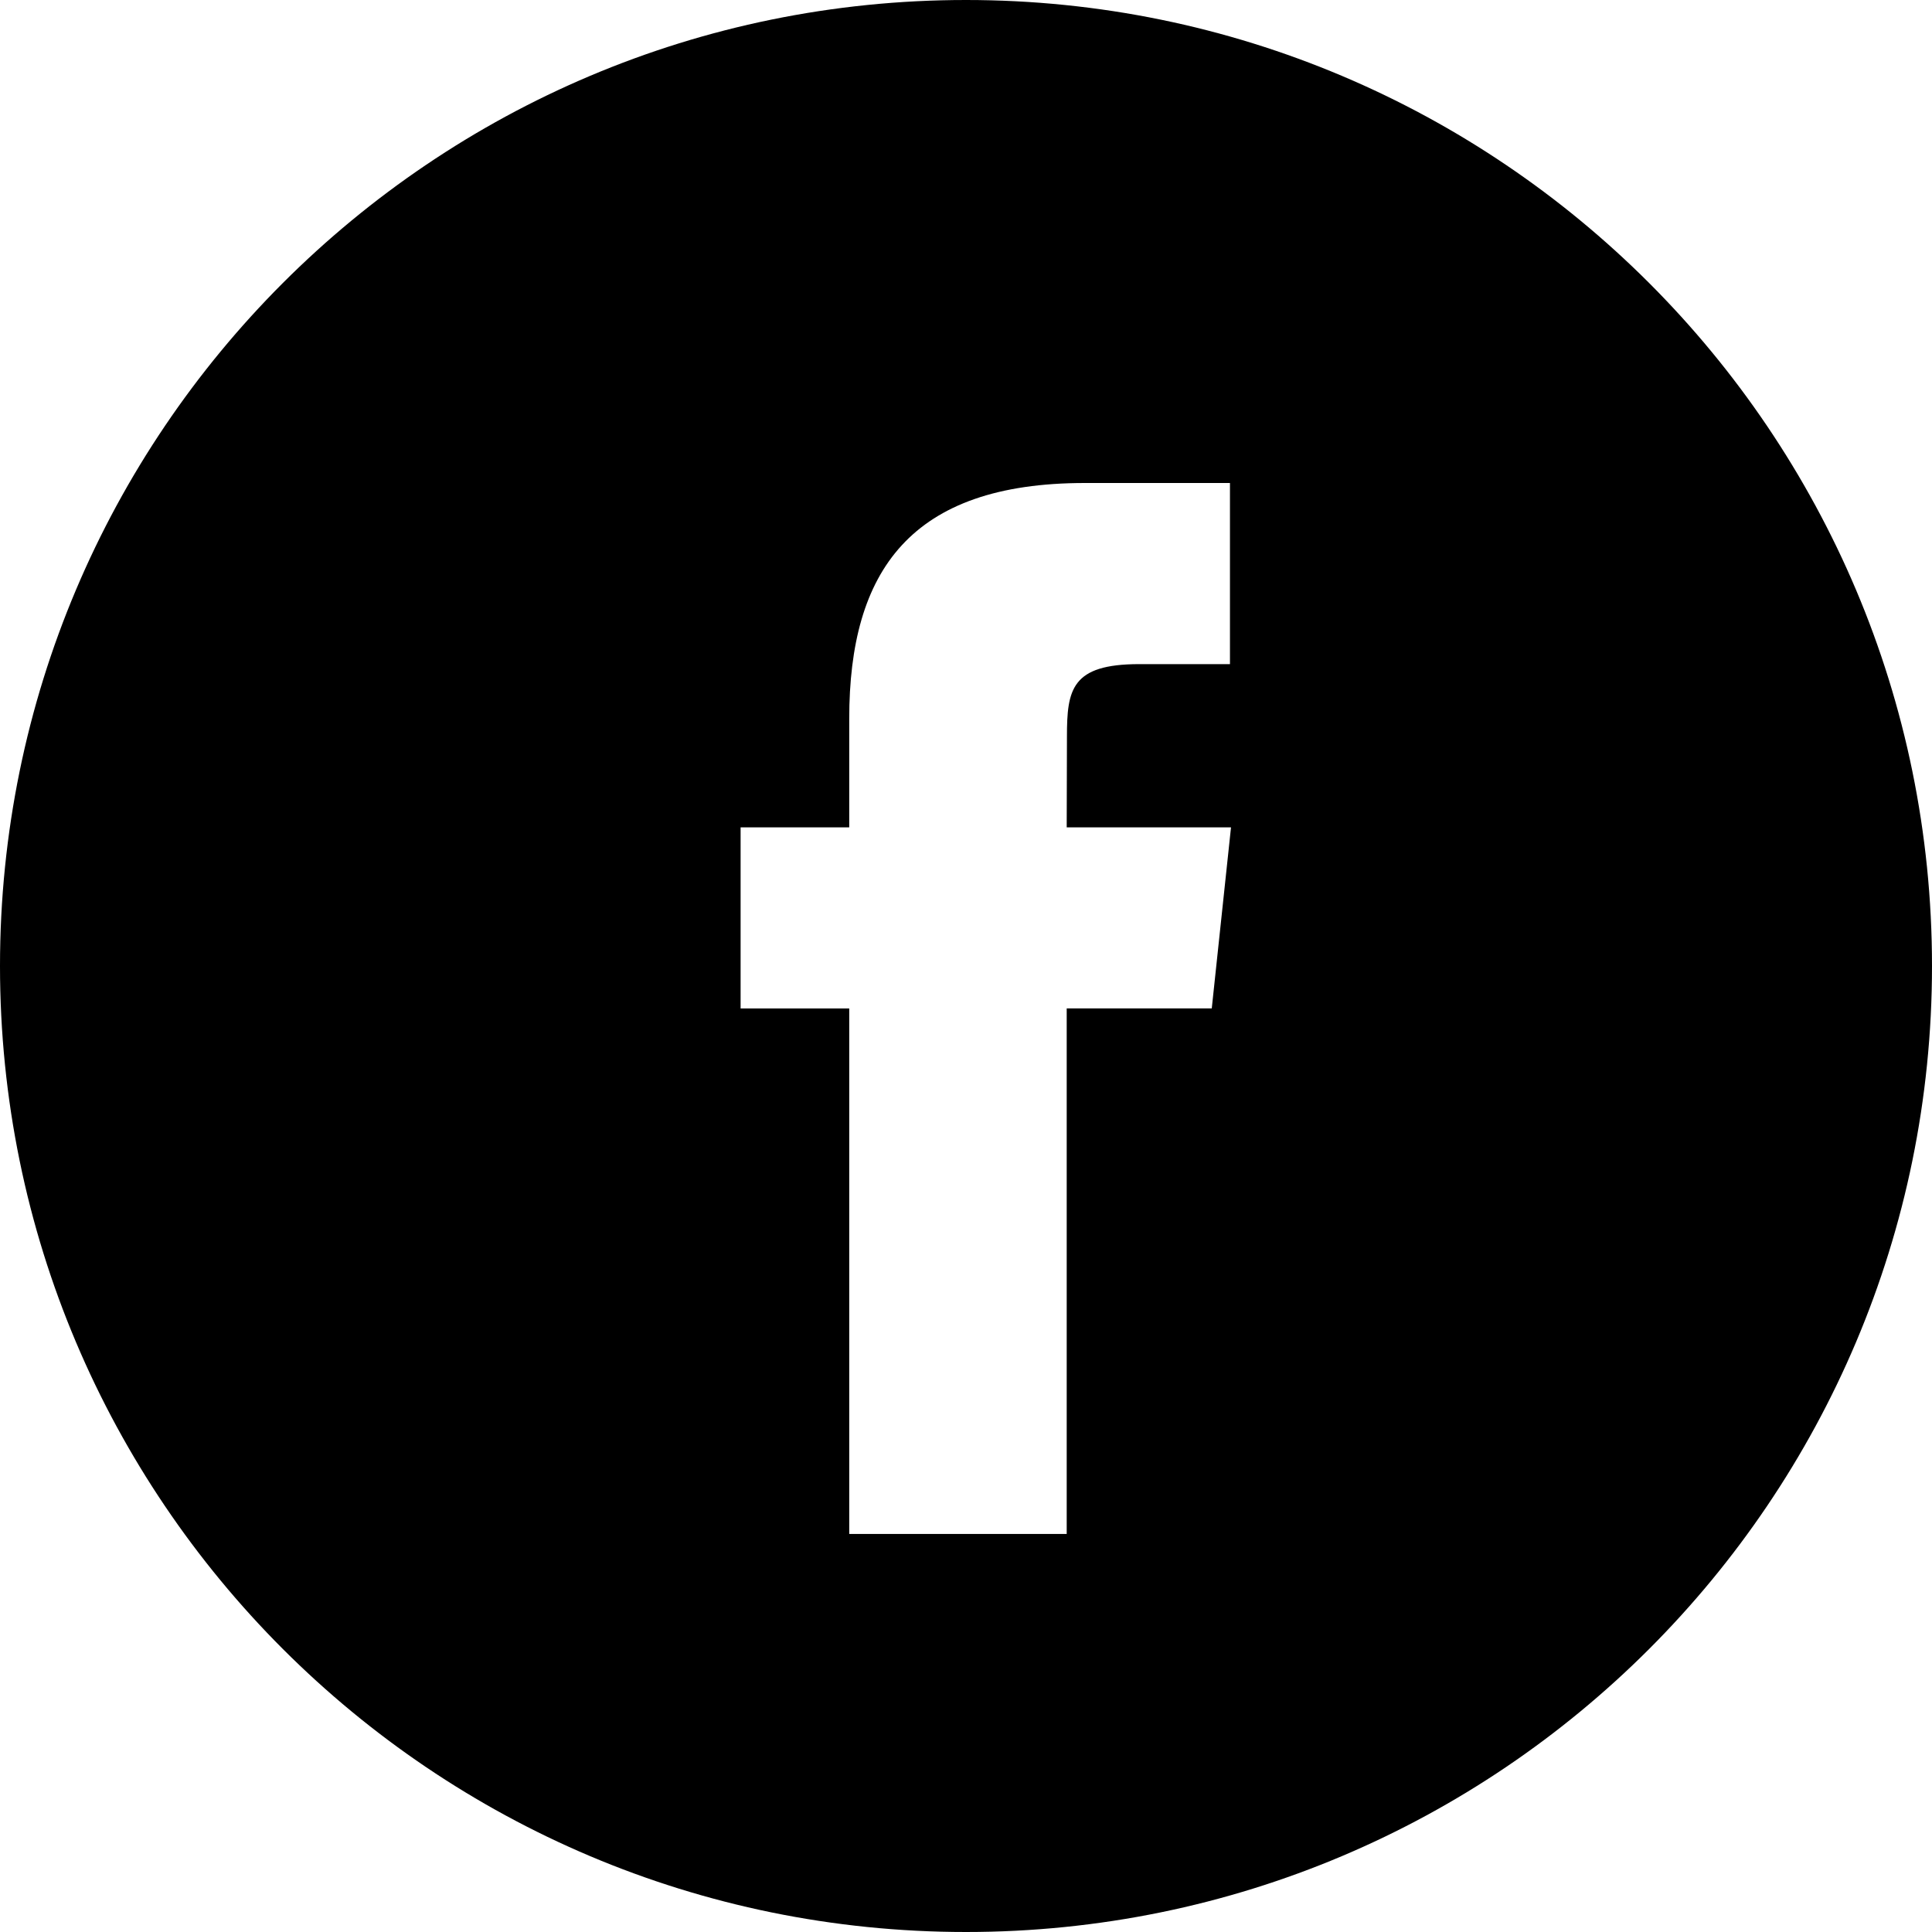
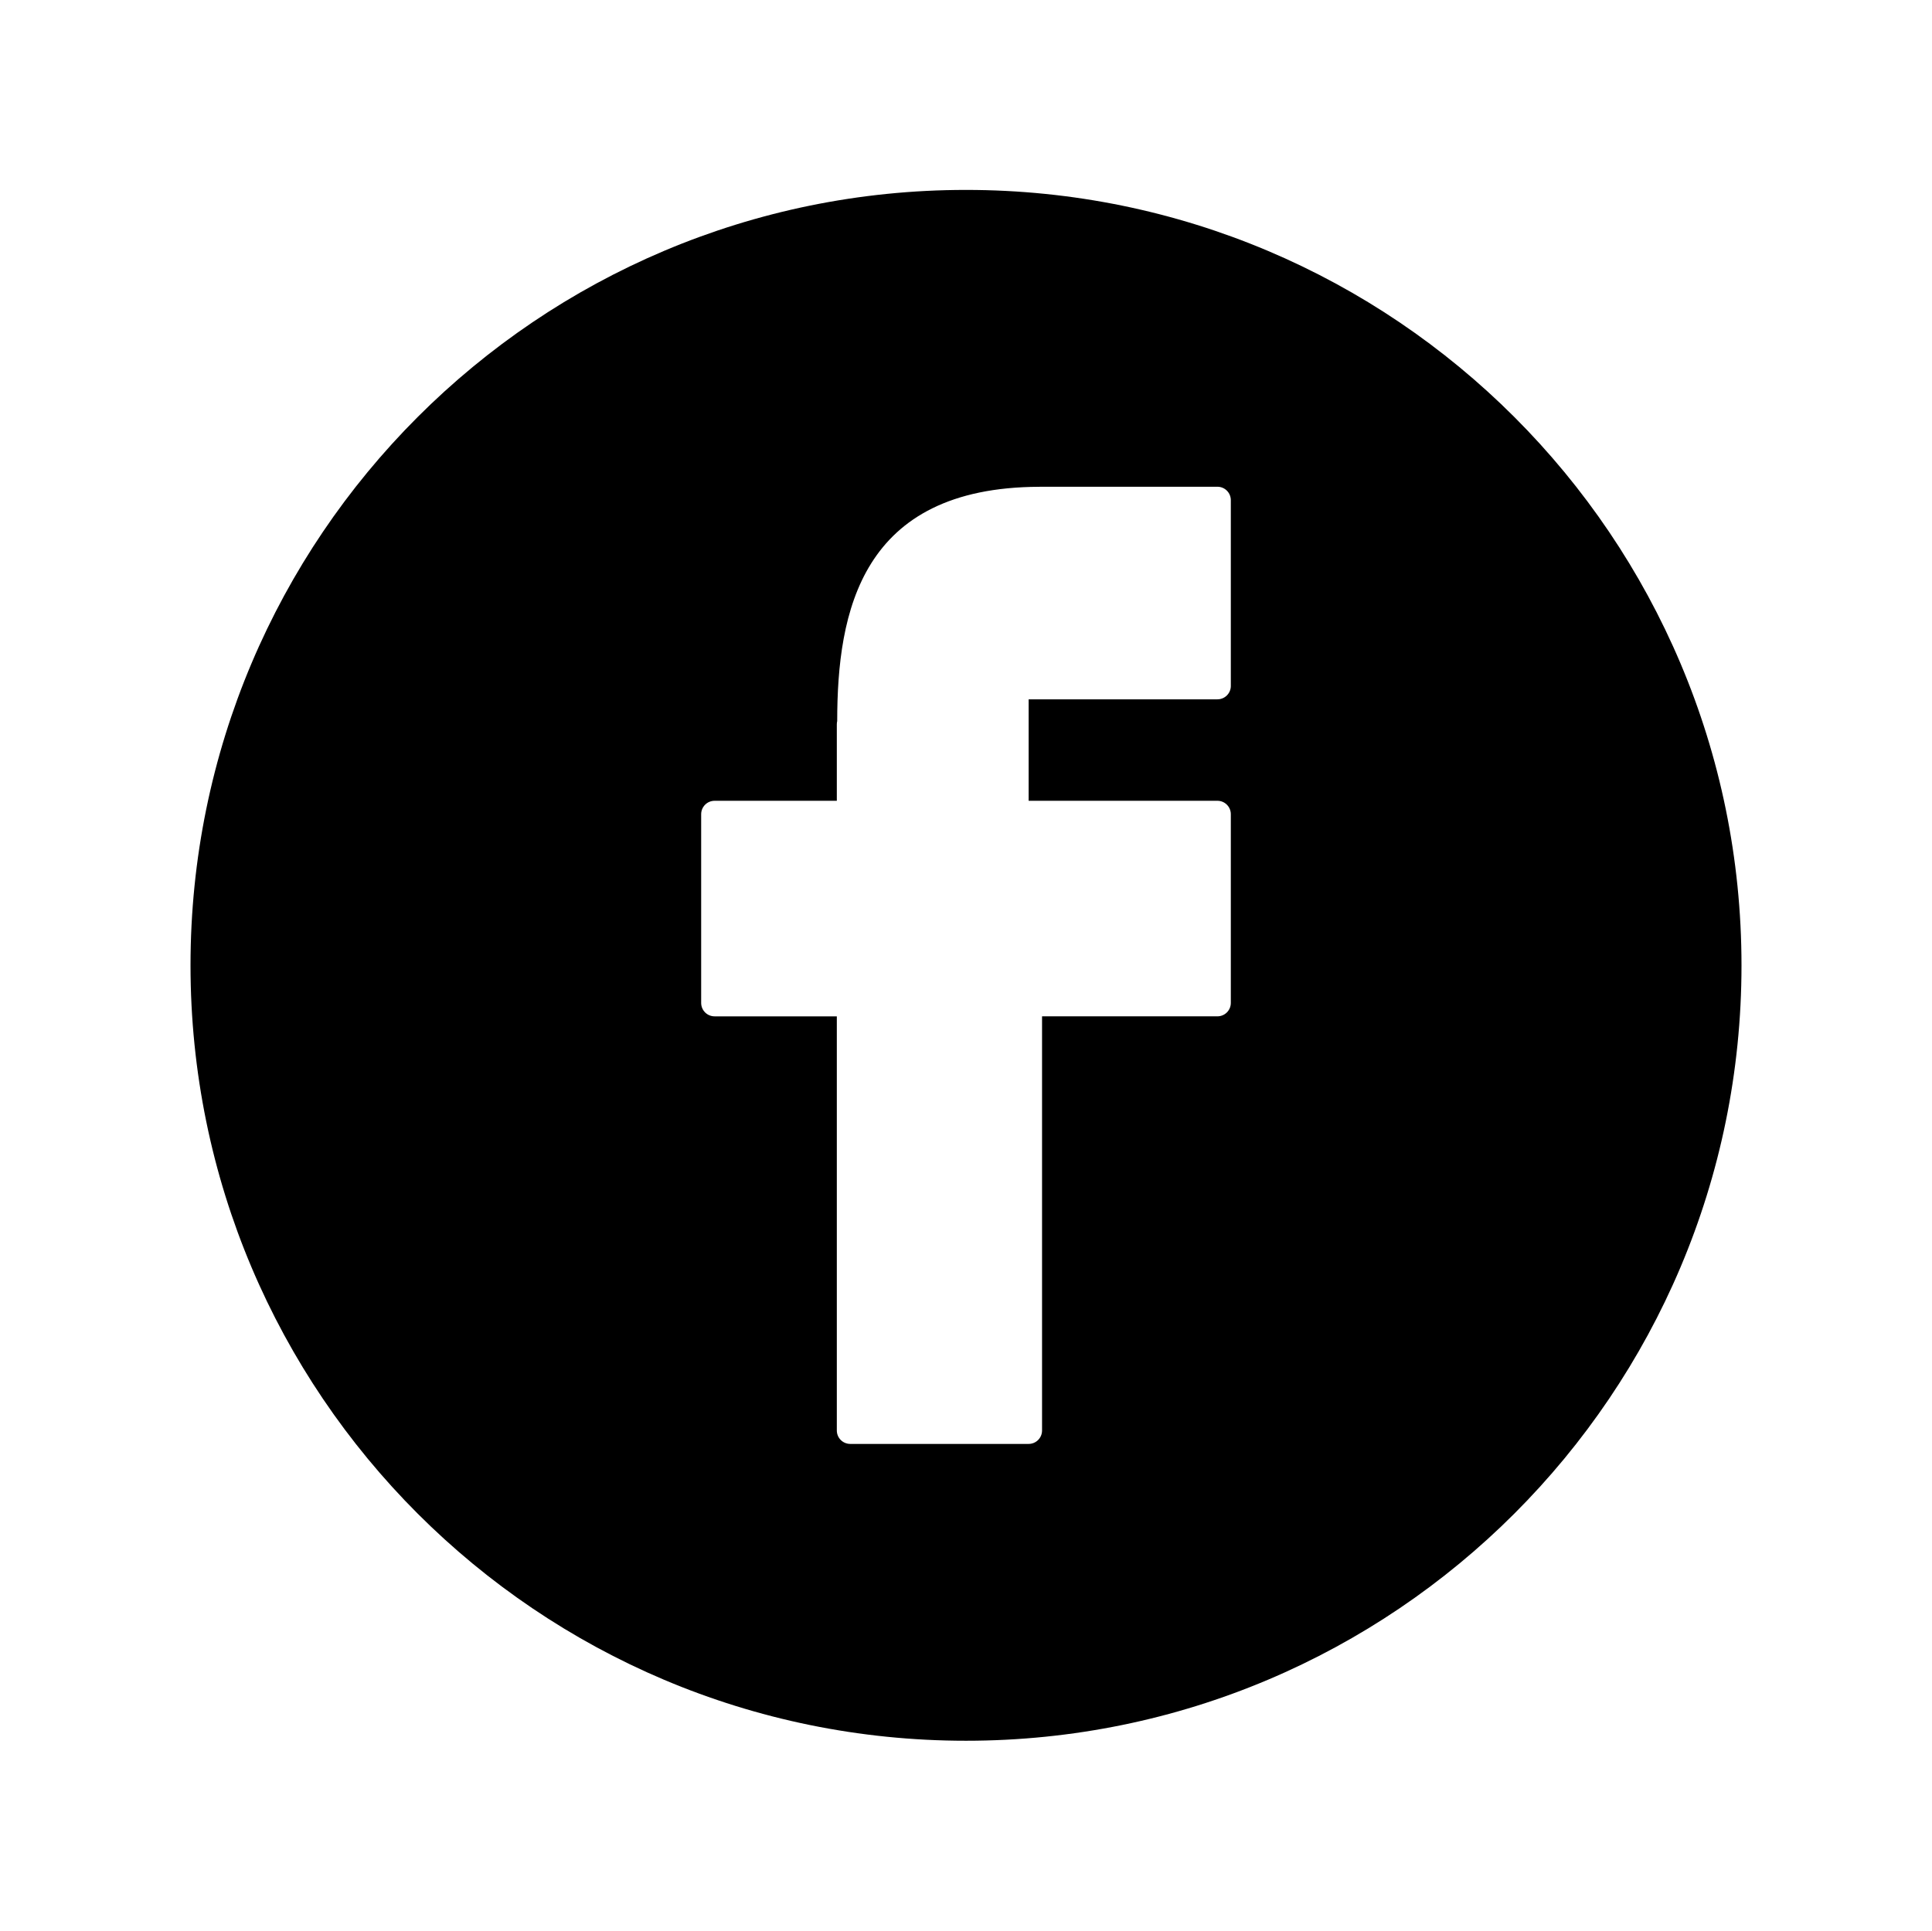
- <svg xmlns="http://www.w3.org/2000/svg" width="48" height="48" viewBox="0 0 48 48" fill="none">
-   <path fill-rule="evenodd" clip-rule="evenodd" d="M24 0C10.745 0 0 10.745 0 24C0 37.255 10.745 48 24 48C37.255 48 48 37.255 48 24C48 10.745 37.255 0 24 0ZM26.502 25.054V38.111H21.099V25.055H18.4V20.555H21.099V17.854C21.099 14.183 22.623 12 26.953 12H30.558V16.5H28.305C26.619 16.5 26.508 17.129 26.508 18.302L26.502 20.555H30.584L30.106 25.054H26.502Z" fill="black" />
+ <svg xmlns="http://www.w3.org/2000/svg" enable-background="new 0 0 144.083 144" height="144px" id="Facebook" version="1.1" viewBox="0 0 144.083 144" width="144.083px" xml:space="preserve">
+   <path d="M72.041,14.165c-31.94,0-57.833,25.894-57.833,57.834c0,31.939,25.893,57.836,57.833,57.836s57.835-25.896,57.835-57.836  C129.875,40.059,103.981,14.165,72.041,14.165z M91.792,51.16c0,0.552-0.447,1-1,1H76.713v7.567h14.078c0.553,0,1,0.448,1,1v14.077  c0,0.553-0.447,1-1,1H77.713v30.892c0,0.553-0.447,1-1,1H63.408c-0.553,0-1-0.447-1-1V75.805h-9.117c-0.553,0-1-0.447-1-1V60.728  c0-0.552,0.447-1,1-1h9.117V54.02c0-0.082,0.01-0.161,0.028-0.237c0.008-8.131,1.747-17.433,15.068-17.475  c0.029-0.002,0.06-0.004,0.09-0.004h13.197c0.553,0,1,0.448,1,1V51.16z" />
</svg>
